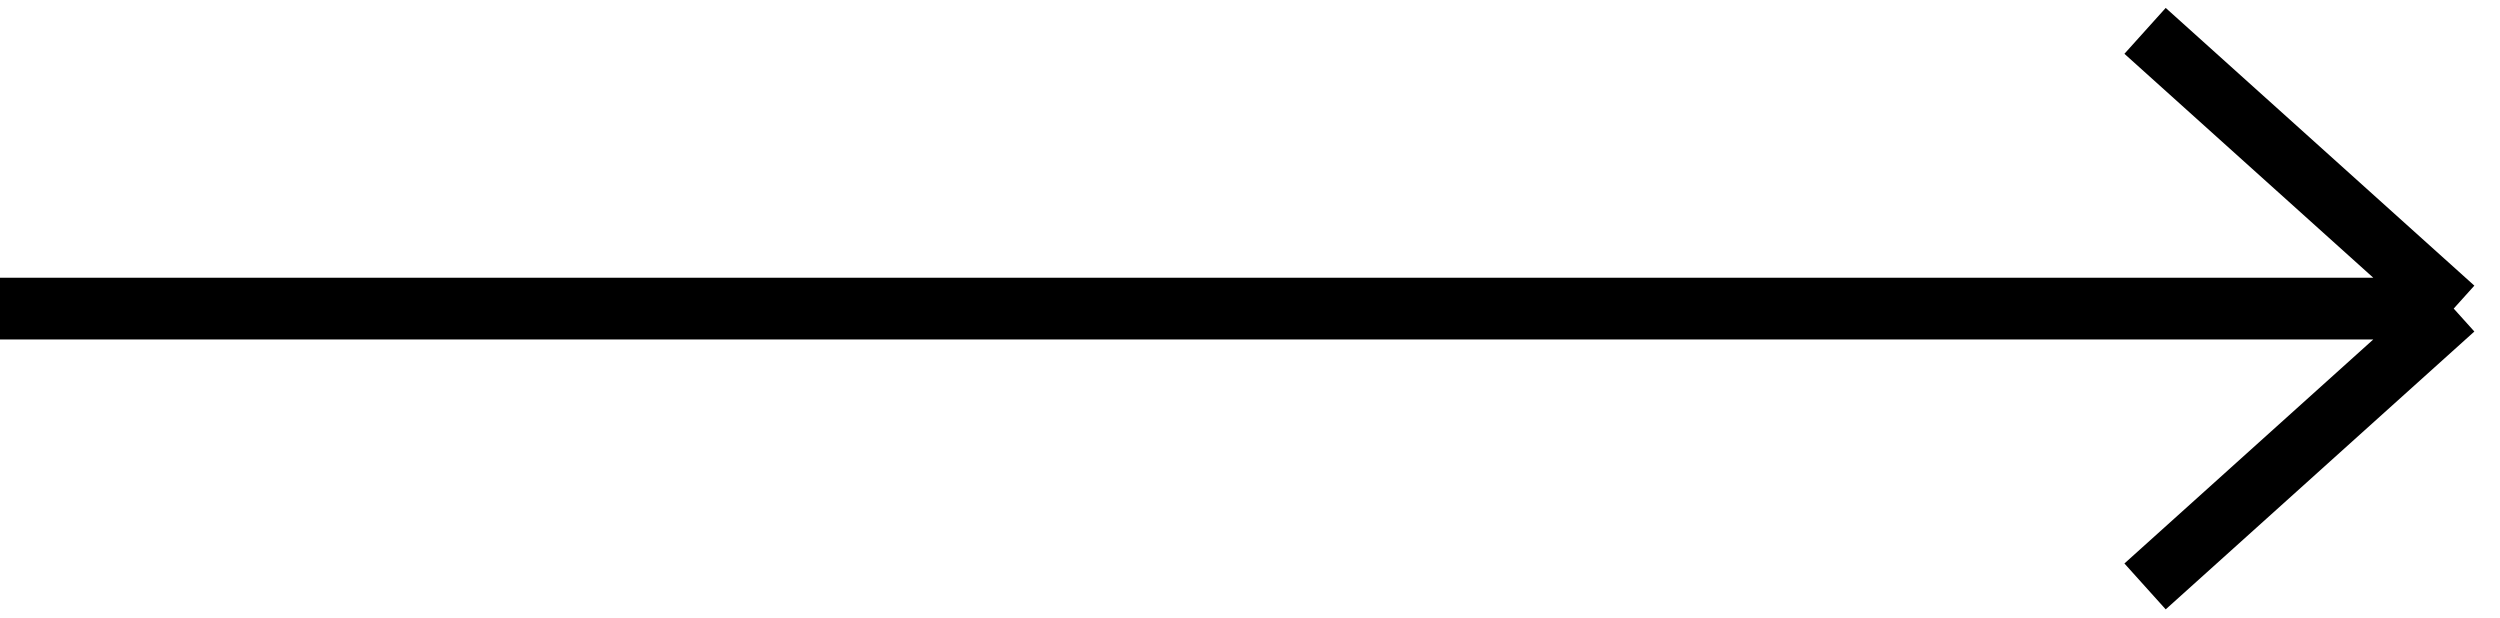
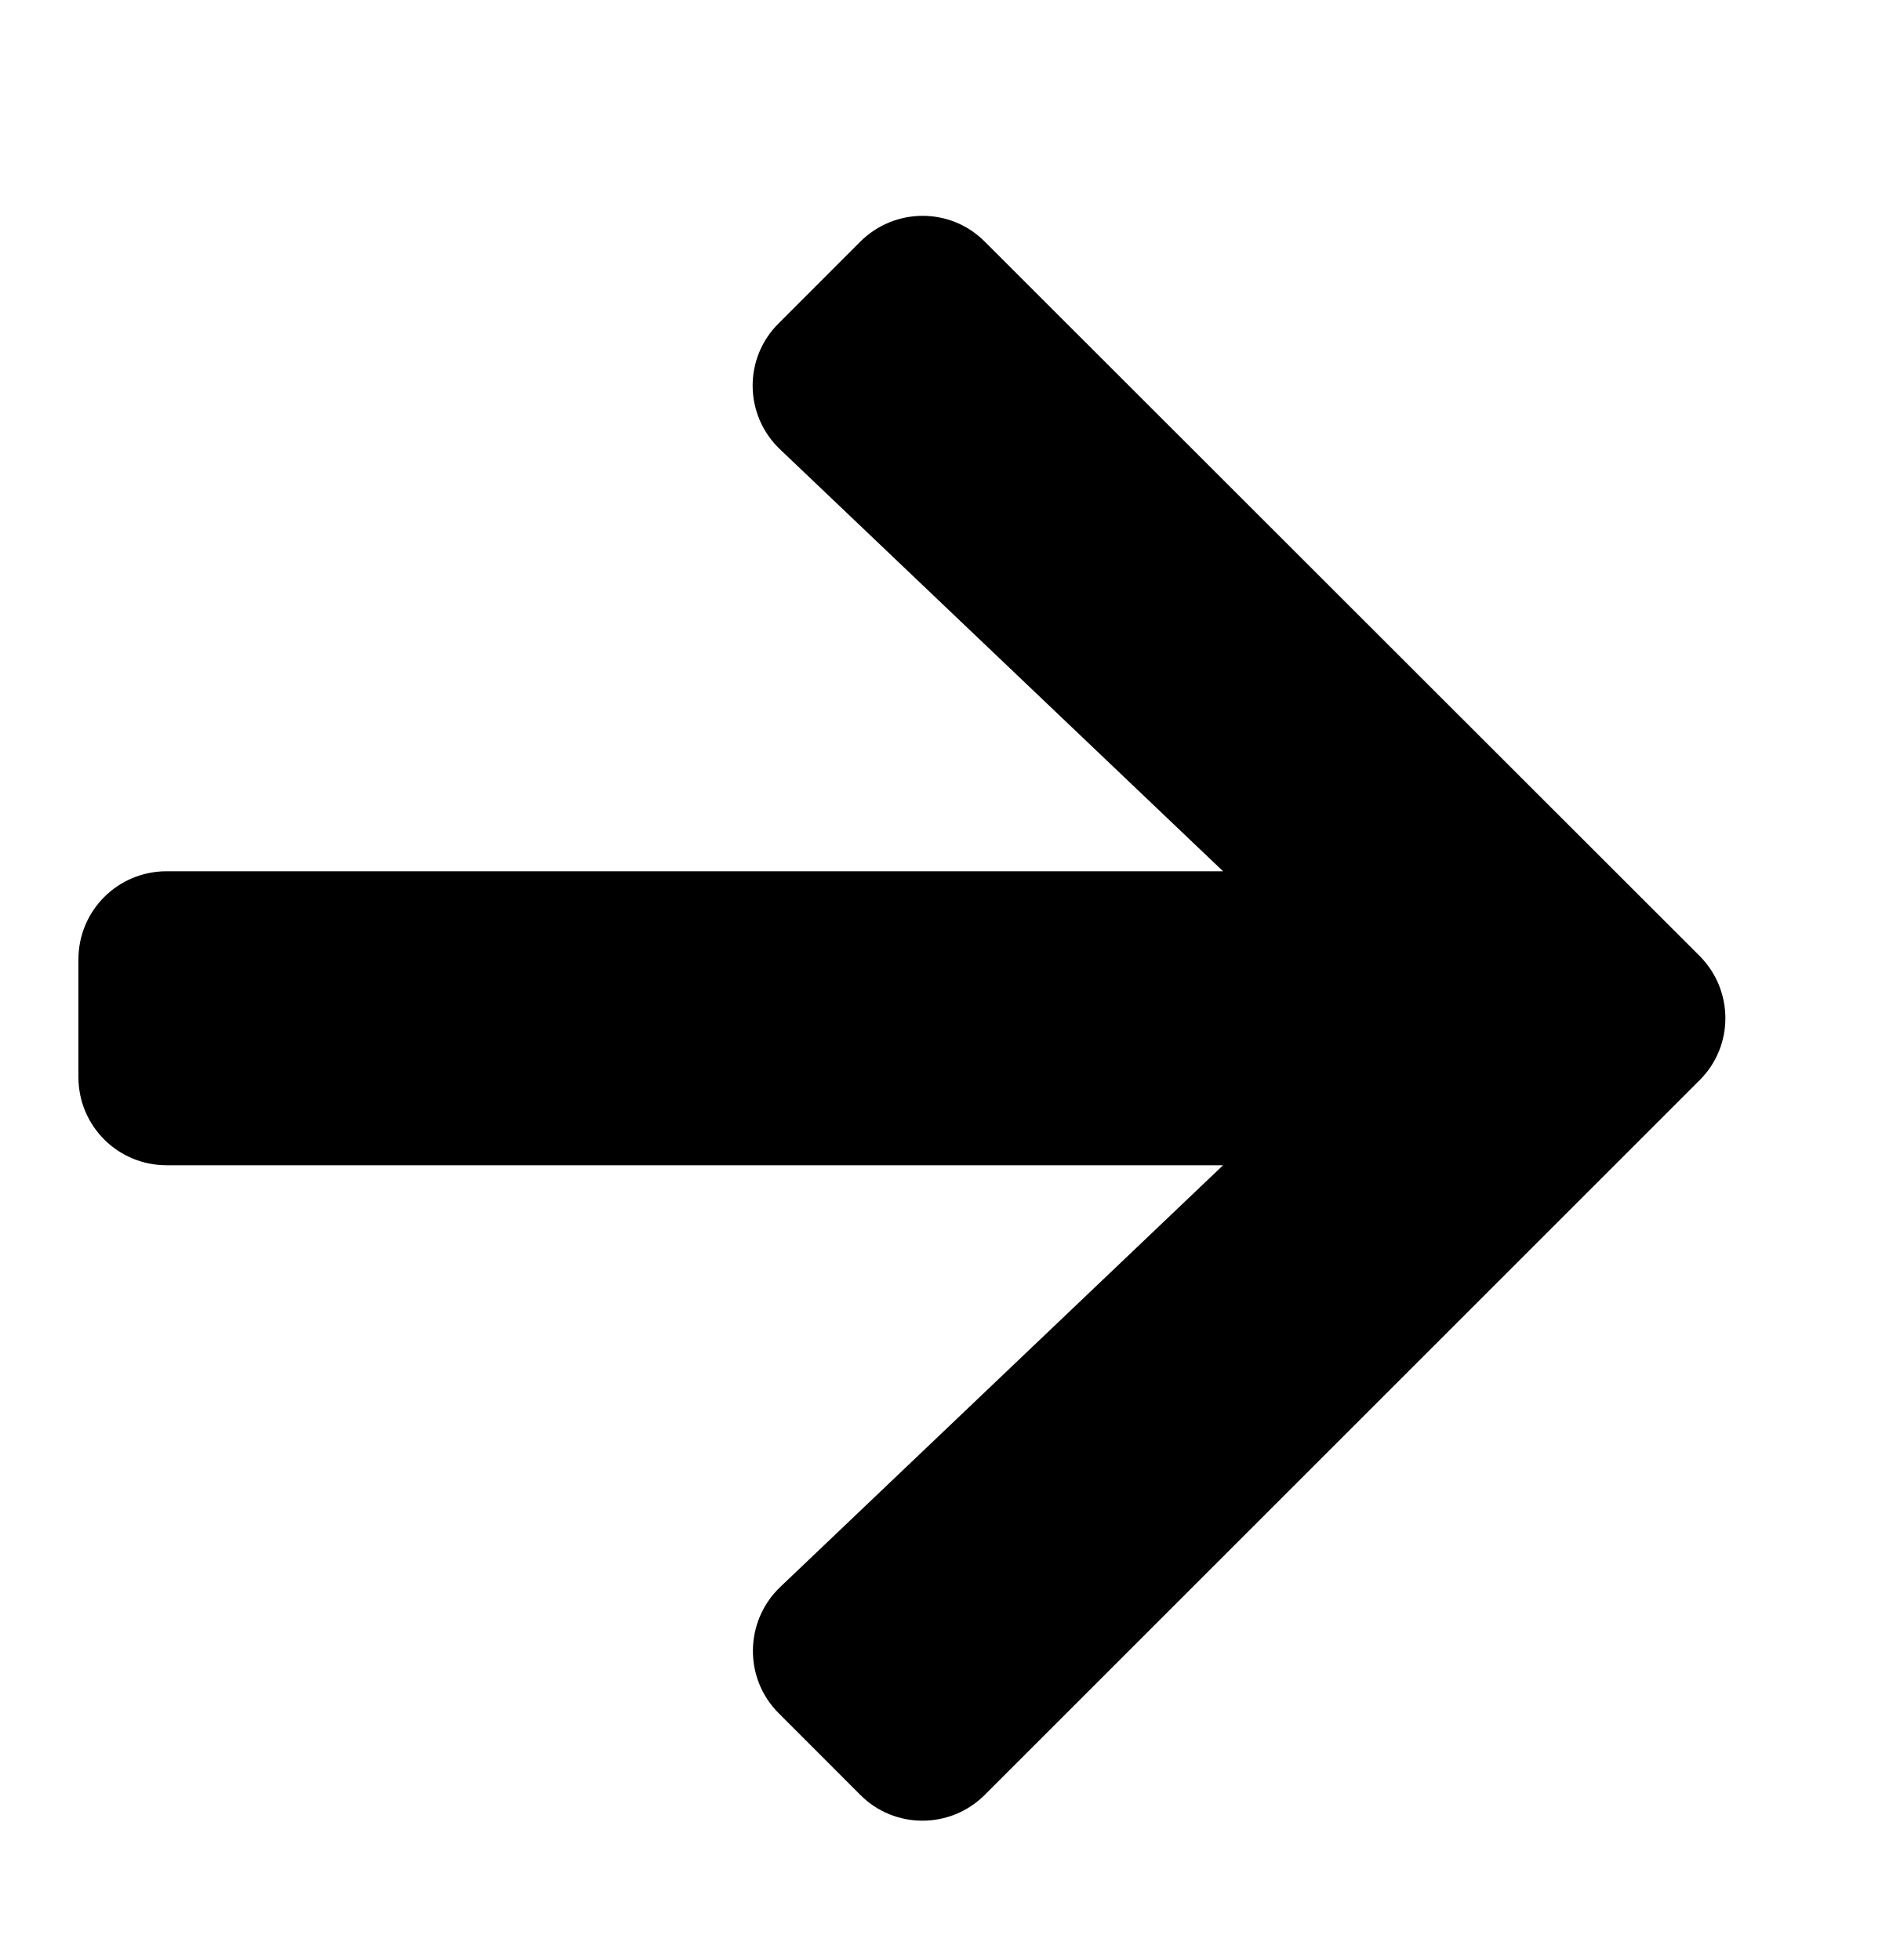
- <svg xmlns="http://www.w3.org/2000/svg" width="81" height="20" viewBox="0 0 81 20" fill="none">
-   <path d="M69.5 1L79.5 9.998M79.5 9.998L69.5 19M79.5 9.998L0 9.998" stroke="black" stroke-width="2" />
+ <svg xmlns="http://www.w3.org/2000/svg" id="arrow-right" width="24" height="25" viewBox="0 0 24 25" fill="none">
+   <path d="M9.93 4.124L10.97 3.083C11.411 2.643 12.123 2.643 12.559 3.083L21.672 12.191C22.113 12.632 22.113 13.344 21.672 13.78L12.559 22.893C12.119 23.333 11.406 23.333 10.97 22.893L9.93 21.852C9.484 21.407 9.494 20.68 9.948 20.244L15.597 14.863H2.125C1.502 14.863 1 14.361 1 13.738V12.238C1 11.615 1.502 11.113 2.125 11.113H15.597L9.948 5.732C9.489 5.296 9.48 4.569 9.93 4.124Z" fill="currentColor" />
</svg>
